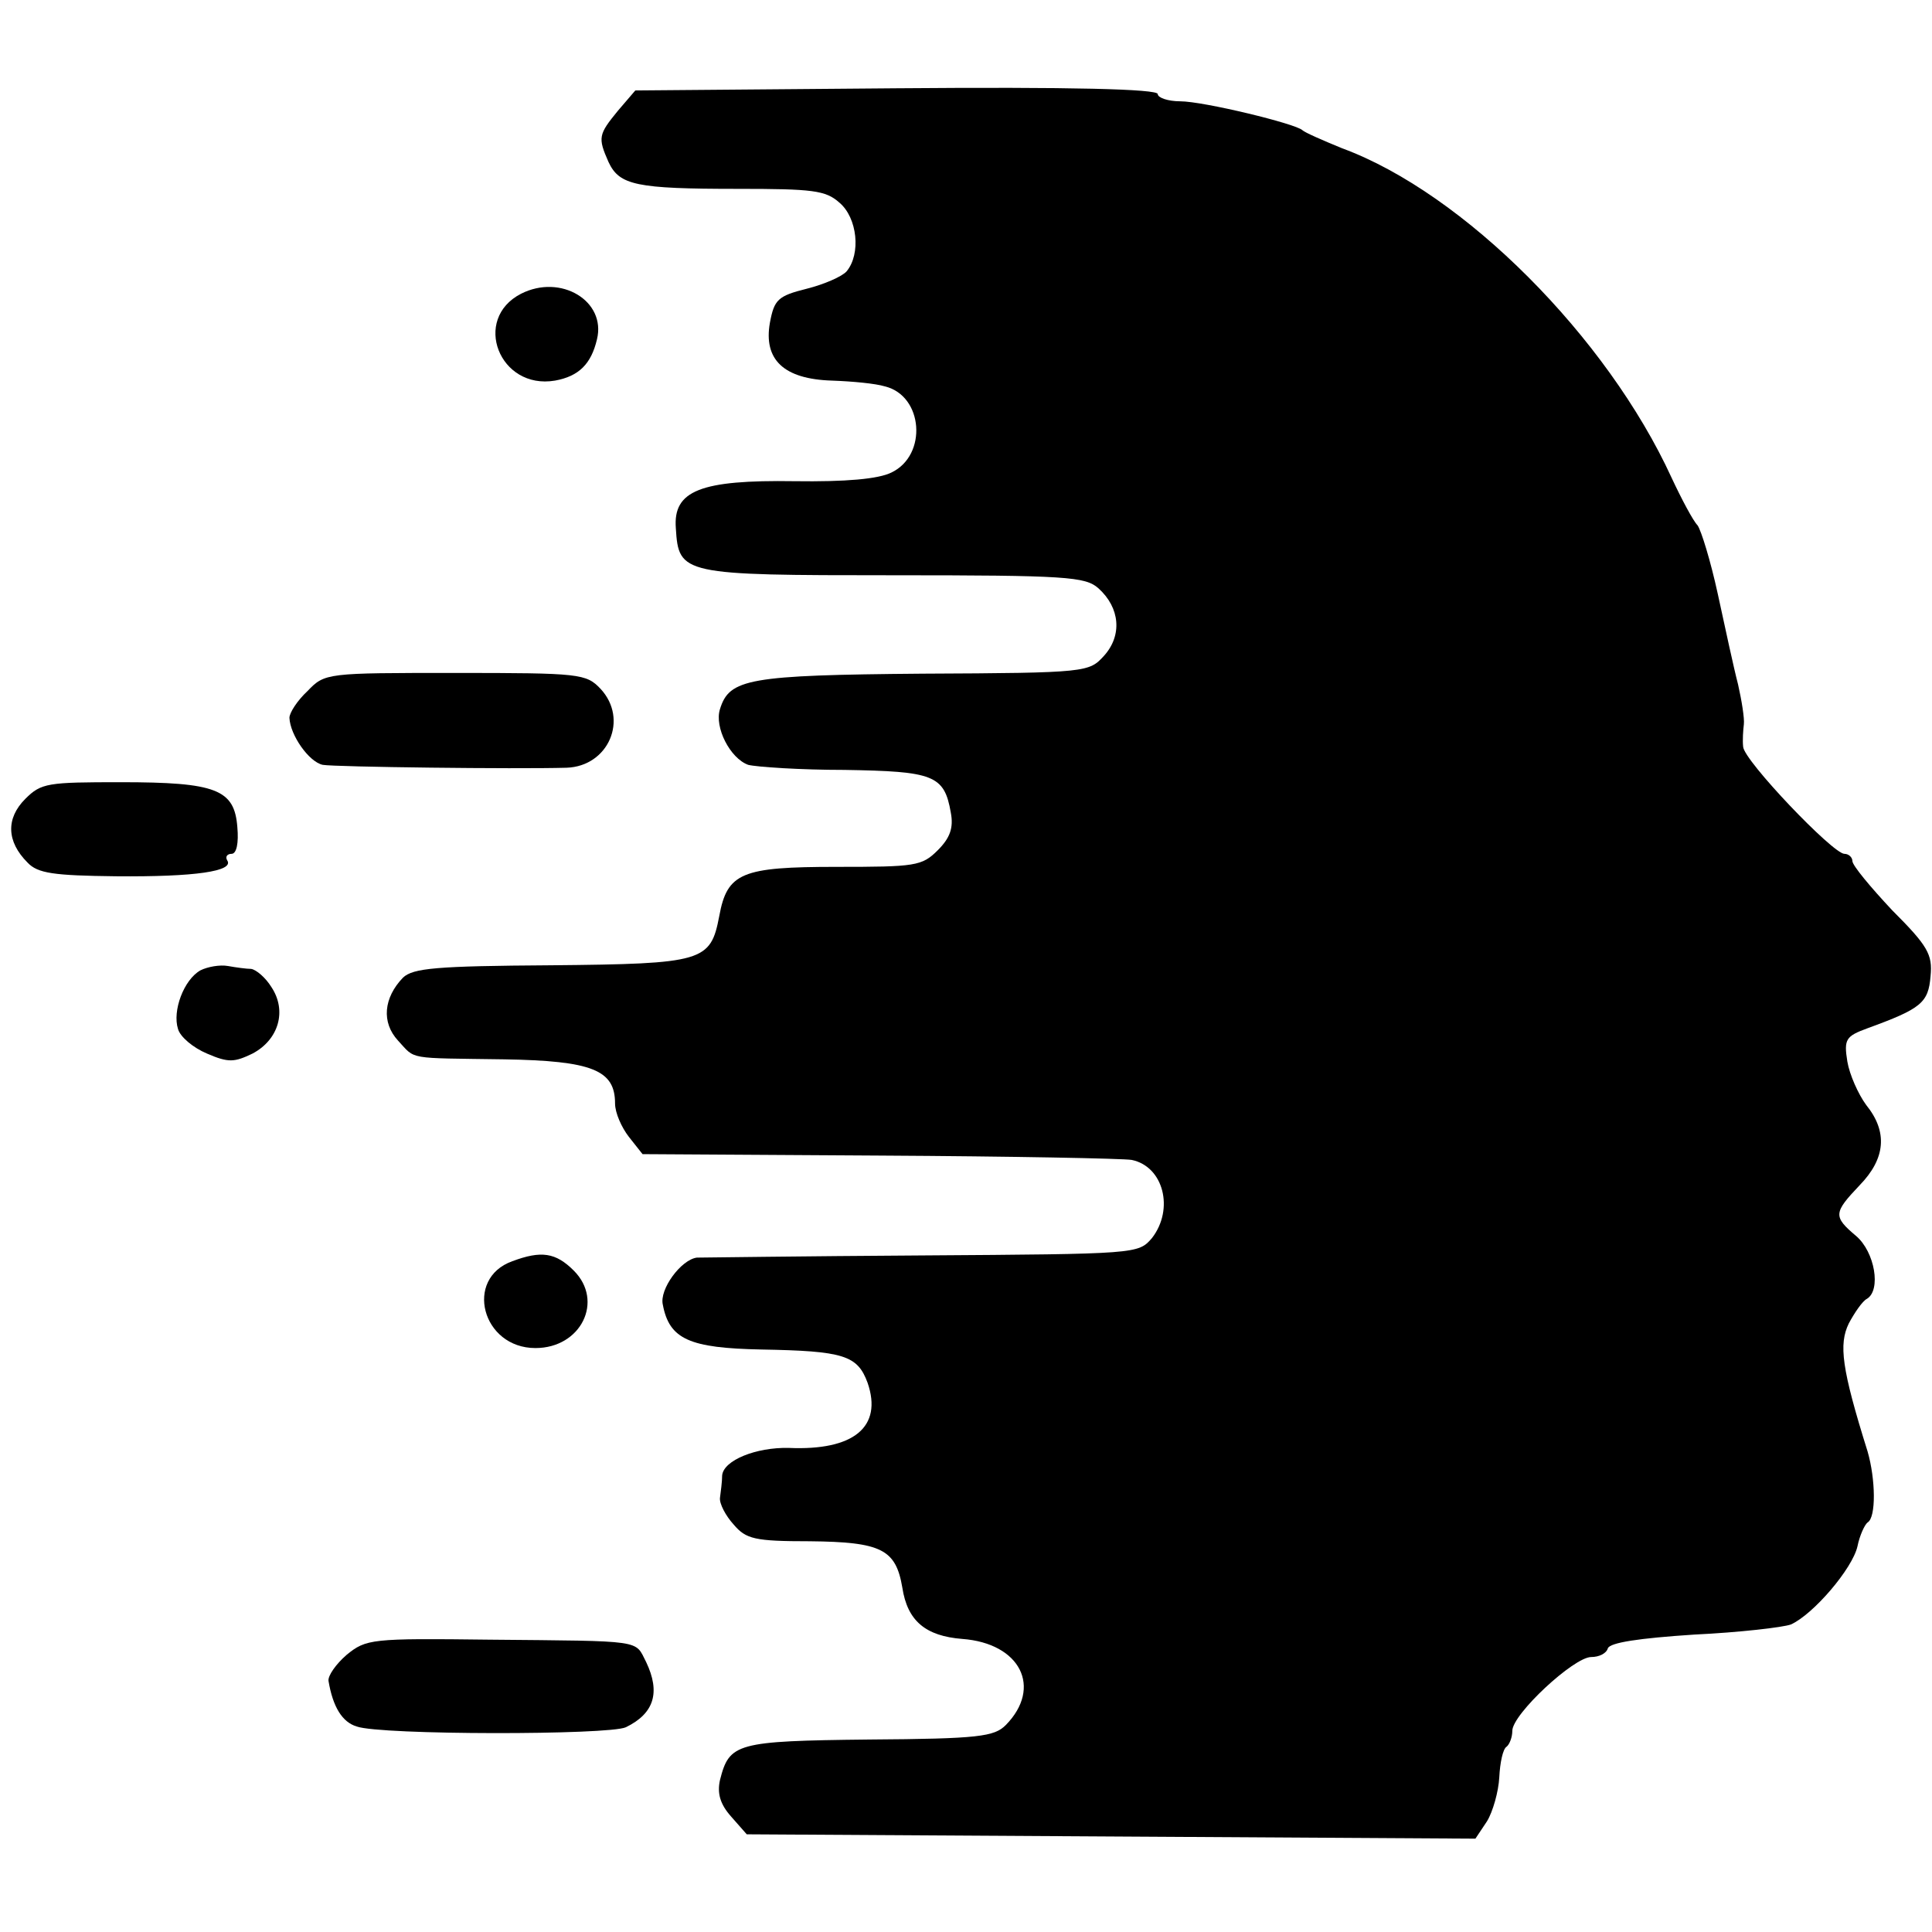
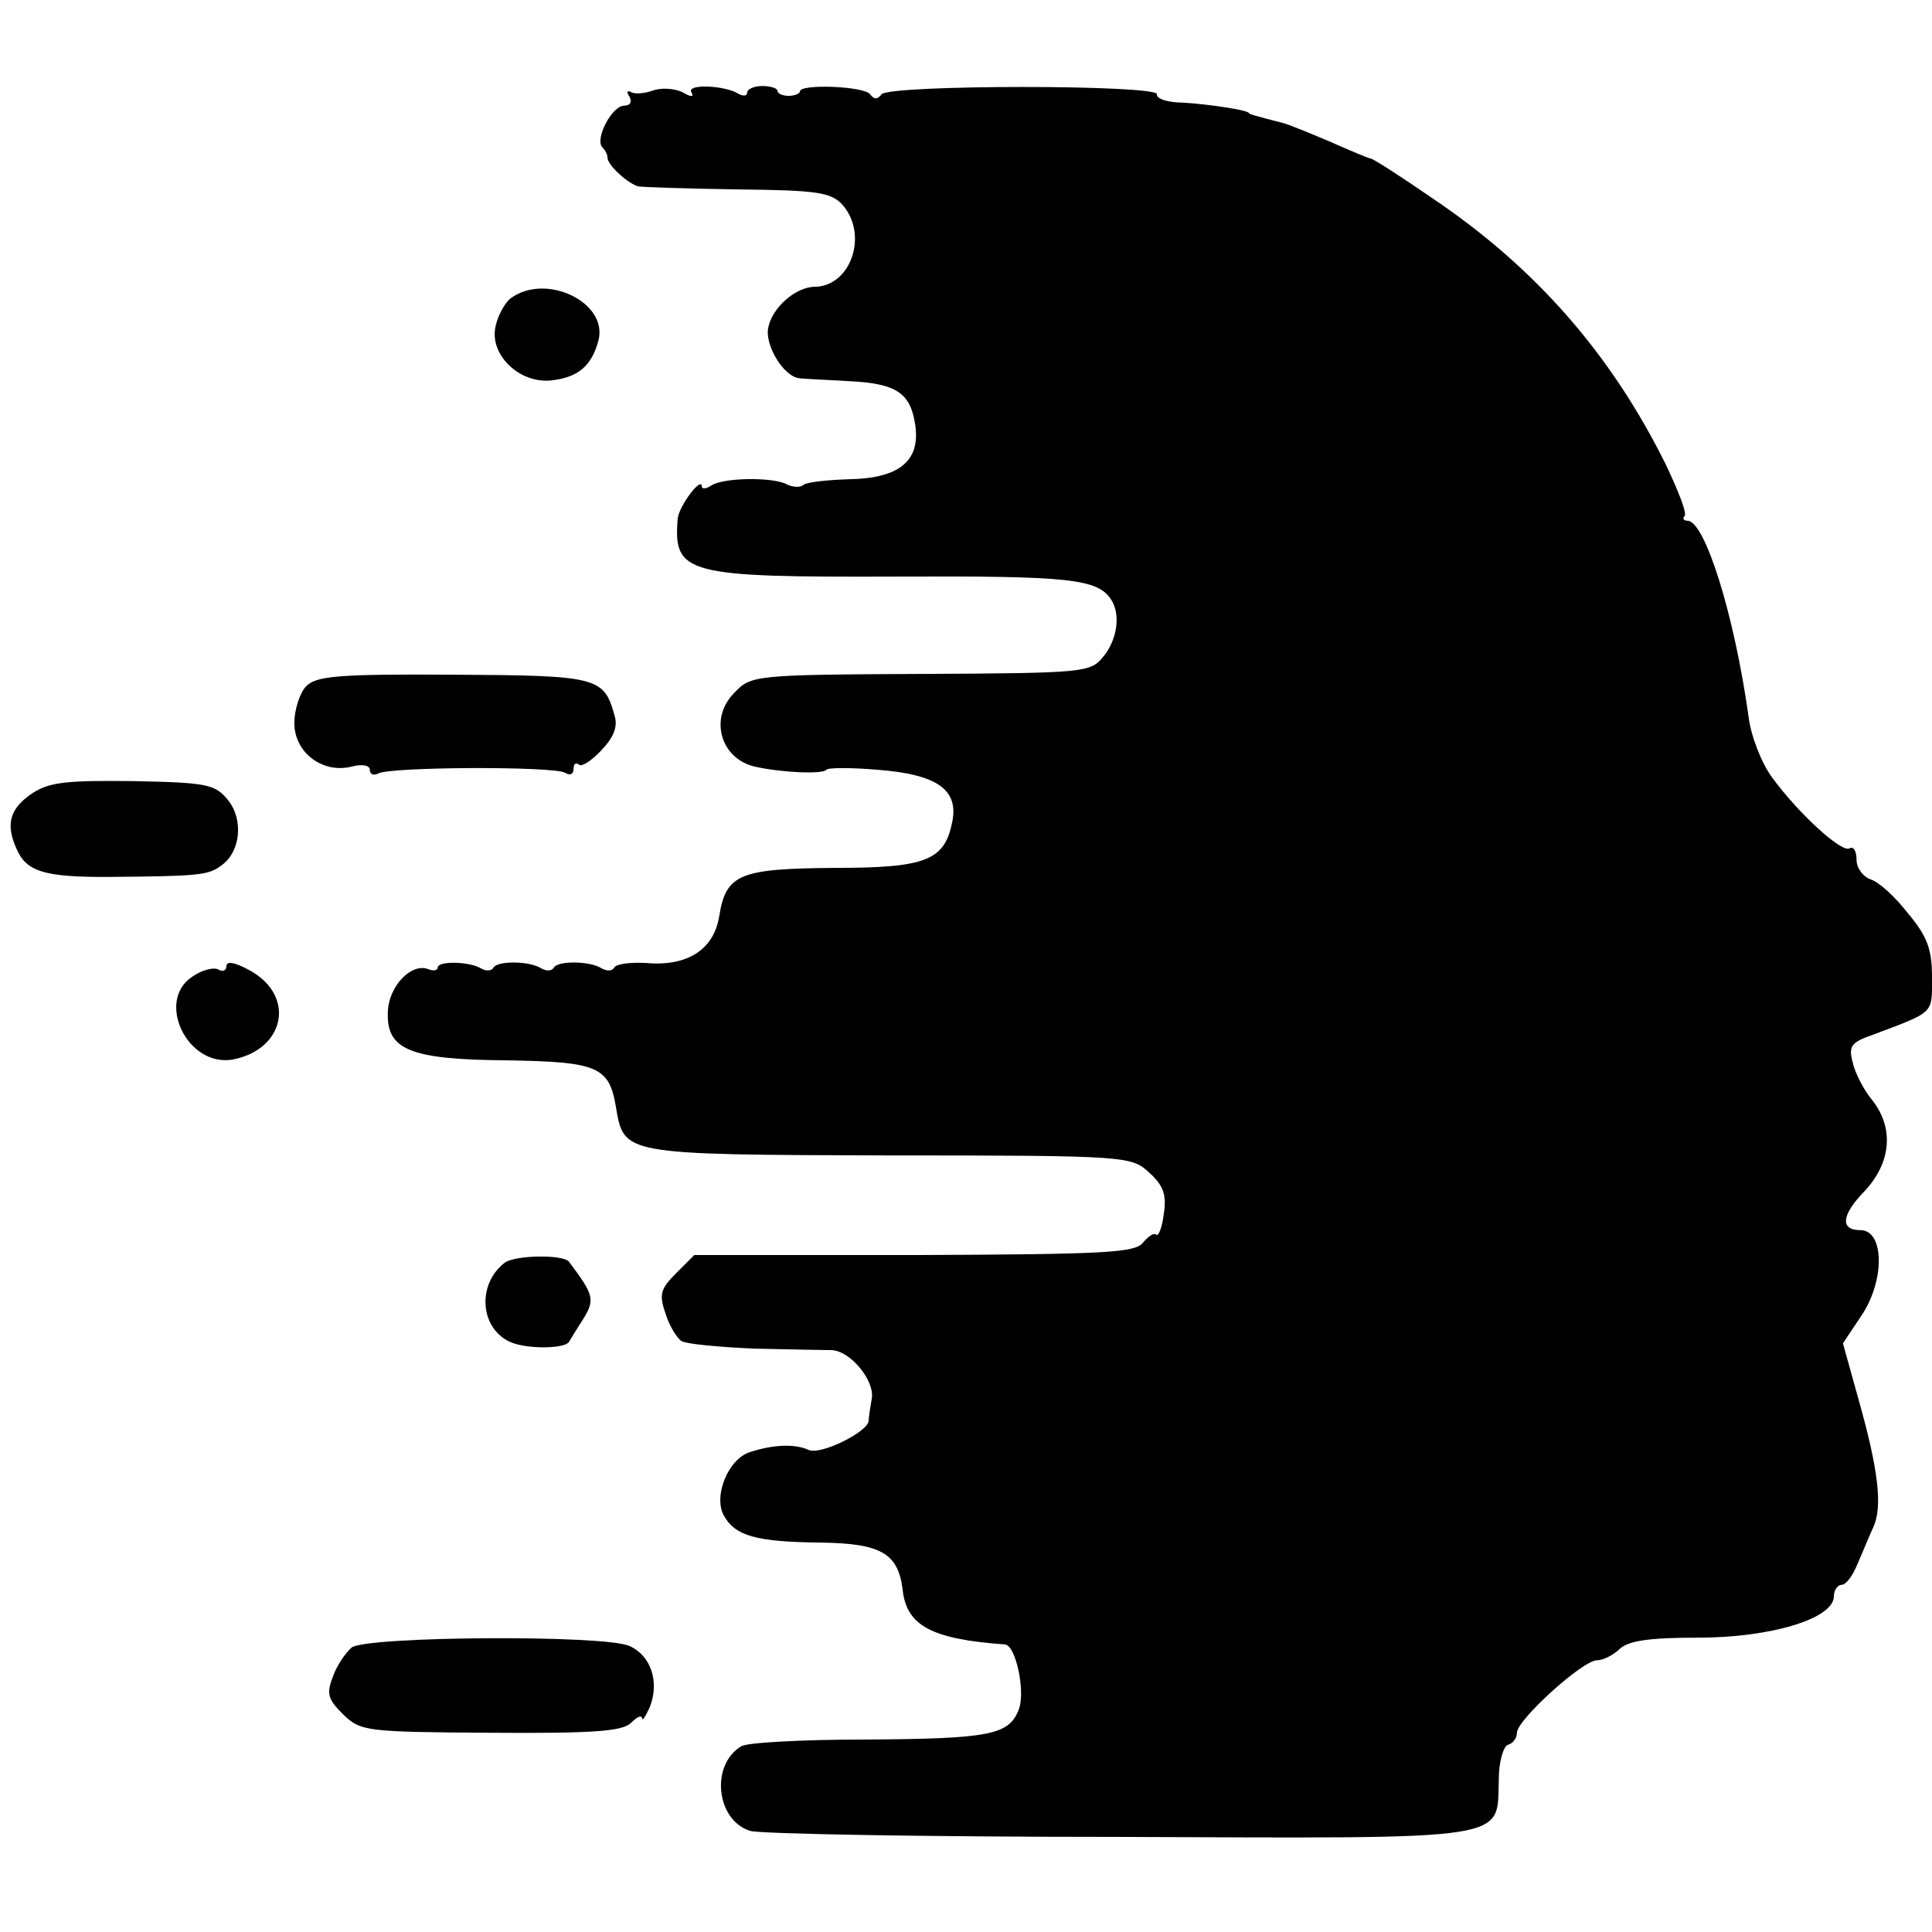
- <svg xmlns="http://www.w3.org/2000/svg" version="1.0" width="267pt" height="267pt" viewBox="0 0 267 267" preserveAspectRatio="xMidYMid meet">
-   <g transform="translate(0,267) scale(0.1,-0.1)" fill="#000000" stroke="none">
-     <path d="M854 2517 c-27 -33 -28 -37 -13 -71 15 -32 38 -37 179 -37 103 0 121 -2 140 -19 25 -21 30 -71 10 -95 -6 -7 -31 -18 -55 -24 -40 -10 -45 -15 -51 -47 -9 -51 19 -78 86 -80 28 -1 60 -4 73 -8 53 -13 59 -95 9 -119 -18 -9 -63 -13 -134 -12 -130 2 -168 -13 -164 -65 4 -64 8 -65 300 -65 240 0 266 -2 284 -18 30 -27 33 -65 8 -93 -21 -23 -22 -24 -251 -25 -241 -2 -267 -7 -280 -49 -8 -25 14 -68 39 -77 12 -3 72 -7 133 -7 123 -2 138 -7 147 -59 4 -21 -1 -35 -18 -52 -22 -22 -31 -23 -140 -23 -131 0 -151 -8 -162 -68 -12 -63 -22 -66 -232 -68 -160 -1 -191 -4 -205 -17 -27 -28 -30 -62 -7 -87 25 -27 11 -24 147 -26 122 -2 153 -15 153 -61 0 -13 9 -33 19 -46 l19 -24 329 -2 c180 -1 336 -4 347 -6 44 -9 59 -68 28 -108 -19 -22 -20 -22 -318 -24 -164 -1 -304 -3 -311 -3 -22 -3 -52 -44 -47 -65 9 -48 37 -60 136 -62 114 -2 133 -8 147 -46 21 -61 -19 -94 -109 -90 -45 1 -90 -17 -92 -38 0 -9 -2 -23 -3 -31 -1 -8 8 -25 19 -37 17 -20 29 -23 105 -23 99 -1 119 -11 128 -64 7 -46 32 -67 83 -71 80 -6 111 -67 60 -119 -16 -16 -37 -19 -189 -20 -184 -2 -193 -5 -206 -56 -4 -18 0 -33 15 -50 l22 -25 503 -3 504 -3 16 24 c8 13 16 41 17 61 1 20 5 39 10 42 4 3 8 13 8 22 0 23 85 102 109 102 11 0 21 5 23 12 3 8 43 14 119 19 63 3 123 10 134 14 31 14 85 77 92 108 3 15 10 30 14 33 12 7 11 60 0 98 -36 115 -40 148 -26 177 8 15 19 31 25 34 20 12 11 65 -15 87 -32 27 -31 32 5 70 36 37 39 74 9 111 -11 15 -23 42 -26 60 -5 31 -2 35 28 46 74 27 84 35 87 72 3 30 -4 42 -53 91 -30 32 -55 62 -55 68 0 5 -5 10 -11 10 -16 0 -139 129 -140 148 -1 9 0 23 1 31 1 8 -3 33 -8 55 -6 23 -18 79 -28 125 -10 46 -23 88 -28 95 -6 6 -22 36 -36 66 -89 194 -287 393 -455 455 -27 11 -52 22 -55 25 -9 9 -137 40 -169 40 -17 0 -31 5 -31 10 0 7 -120 10 -361 8 l-361 -3 -24 -28z" />
-     <path d="M720 2264 c-68 -35 -30 -133 47 -120 33 6 50 23 58 57 13 53 -50 91 -105 63z" />
-     <path d="M425 1715 c-14 -13 -25 -30 -25 -37 1 -24 27 -61 46 -65 17 -3 267 -6 337 -4 58 2 86 67 47 109 -20 21 -28 22 -201 22 -178 0 -180 0 -204 -25z" />
-     <path d="M35 1566 c-27 -27 -26 -59 3 -88 14 -15 36 -18 122 -19 110 -1 164 7 154 22 -3 5 0 9 6 9 7 0 10 15 8 37 -4 52 -29 62 -161 62 -101 0 -110 -1 -132 -23z" />
-     <path d="M277 1329 c-23 -13 -39 -56 -31 -81 3 -11 21 -26 40 -34 30 -13 38 -12 63 0 36 19 48 59 26 92 -8 13 -21 24 -28 25 -6 0 -21 2 -32 4 -11 2 -28 -1 -38 -6z" />
-     <path d="M708 927 c-67 -24 -42 -120 32 -120 63 0 95 65 53 107 -25 25 -45 28 -85 13z" />
-     <path d="M479 383 c-15 -13 -26 -29 -25 -36 6 -36 19 -57 39 -63 33 -12 349 -12 372 -1 39 19 48 48 28 90 -16 31 -1 29 -217 31 -163 2 -170 1 -197 -21z" />
+ <svg xmlns="http://www.w3.org/2000/svg" version="1.0" width="256pt" height="256pt" viewBox="0 0 256 256" preserveAspectRatio="xMidYMid meet">
+   <g transform="translate(0,256) scale(0.1,-0.1)" fill="#000000" stroke="none">
+     <path d="M865 2440 c-11 -4 -24 -5 -29 -2 -5 3 -6 0 -2 -6 4 -7 1 -12 -7 -12 -16 0 -39 -44 -29 -55 4 -4 7 -10 7 -14 0 -10 28 -35 41 -38 6 -1 66 -3 132 -4 105 -1 123 -4 138 -20 35 -39 12 -108 -36 -109 -26 0 -57 -28 -62 -54 -5 -23 20 -64 40 -67 4 -1 33 -2 66 -4 65 -3 83 -16 89 -60 6 -46 -22 -69 -88 -70 -30 -1 -58 -4 -61 -8 -4 -3 -14 -3 -23 2 -20 9 -82 8 -98 -2 -7 -5 -13 -5 -13 -2 0 15 -30 -25 -32 -42 -6 -74 10 -78 292 -77 226 1 264 -3 282 -30 13 -19 9 -53 -10 -76 -17 -21 -23 -22 -242 -23 -222 -1 -225 -2 -247 -25 -34 -34 -18 -88 28 -98 36 -8 90 -10 94 -4 2 3 33 3 68 0 78 -6 107 -26 99 -68 -10 -52 -34 -62 -156 -62 -126 -1 -144 -8 -153 -64 -7 -44 -42 -67 -97 -62 -21 1 -39 -1 -42 -6 -3 -5 -10 -5 -17 -1 -16 10 -58 10 -63 1 -3 -5 -10 -5 -17 -1 -16 10 -58 10 -63 1 -3 -5 -10 -5 -17 -1 -15 9 -57 10 -57 1 0 -4 -6 -5 -13 -2 -22 8 -51 -22 -53 -55 -3 -52 28 -65 158 -66 119 -2 135 -8 144 -61 11 -64 6 -64 361 -65 319 0 322 -1 346 -23 19 -17 23 -30 19 -55 -2 -17 -7 -30 -10 -27 -3 3 -10 -2 -17 -10 -10 -14 -47 -16 -303 -17 l-292 0 -24 -24 c-21 -21 -23 -28 -14 -54 5 -16 15 -32 21 -36 7 -4 50 -8 97 -10 47 -1 93 -2 102 -2 25 -1 58 -41 53 -65 -2 -12 -4 -24 -4 -29 -2 -15 -65 -46 -80 -38 -18 8 -46 7 -77 -3 -29 -9 -49 -58 -35 -84 15 -27 42 -35 128 -36 80 -1 103 -14 109 -62 5 -48 38 -66 136 -73 14 -2 27 -62 18 -86 -13 -34 -38 -39 -205 -40 -82 0 -156 -4 -163 -9 -41 -25 -33 -98 12 -112 12 -4 232 -8 489 -8 529 -2 500 -6 503 77 0 22 6 43 12 45 7 2 12 9 12 16 0 17 87 96 106 96 8 0 22 7 30 15 12 11 39 15 104 15 96 0 180 25 180 55 0 8 5 15 10 15 6 0 15 12 21 27 7 16 16 38 21 49 13 27 7 77 -20 172 l-20 72 24 36 c32 47 31 114 -1 114 -27 0 -25 20 5 51 36 38 40 84 11 121 -11 13 -23 36 -26 50 -6 22 -2 27 27 37 82 31 78 27 78 76 0 37 -6 54 -32 85 -17 22 -39 42 -50 45 -10 4 -18 15 -18 26 0 11 -4 18 -9 15 -10 -7 -68 46 -103 94 -14 19 -28 55 -31 80 -19 136 -58 260 -81 260 -5 0 -7 3 -4 6 4 3 -8 33 -24 67 -73 148 -174 263 -311 355 -42 29 -78 52 -81 52 -2 0 -26 10 -53 22 -26 11 -55 23 -63 25 -39 10 -45 12 -45 13 0 4 -54 12 -87 14 -20 0 -36 5 -35 11 3 13 -355 13 -365 0 -5 -7 -10 -7 -15 0 -8 11 -93 14 -93 4 0 -3 -7 -6 -15 -6 -8 0 -15 3 -15 7 0 3 -9 6 -20 6 -11 0 -20 -4 -20 -9 0 -4 -5 -5 -12 -1 -18 11 -68 13 -62 2 4 -7 0 -7 -12 0 -11 5 -28 6 -39 2z" />
+     <path d="M677 2165 c-7 -5 -17 -22 -20 -36 -10 -38 31 -78 74 -73 35 4 53 19 62 53 13 50 -69 90 -116 56z" />
+     <path d="M405 1650 c-8 -9 -15 -31 -15 -48 0 -39 37 -67 75 -58 15 4 25 2 25 -4 0 -6 5 -8 11 -5 14 9 233 10 248 1 6 -4 11 -2 11 5 0 7 3 9 7 6 3 -4 17 5 30 19 17 18 22 32 17 47 -14 50 -23 52 -214 53 -156 1 -182 -2 -195 -16z" />
+     <path d="M43 1509 c-30 -20 -36 -41 -21 -74 13 -30 37 -37 118 -37 122 1 136 2 153 15 26 18 30 61 9 87 -17 21 -28 23 -125 25 -87 1 -111 -1 -134 -16z" />
+     <path d="M300 1280 c0 -6 -5 -8 -10 -5 -6 4 -22 0 -35 -9 -49 -32 -7 -120 53 -110 69 13 84 83 25 117 -21 12 -33 14 -33 7z" />
+     <path d="M669 887 c-38 -29 -33 -89 9 -106 23 -9 71 -8 76 1 1 2 9 15 18 29 17 27 15 33 -18 77 -7 10 -71 9 -85 -1z" />
+     <path d="M466 377 c-8 -7 -20 -24 -25 -39 -9 -23 -6 -30 14 -50 23 -22 30 -23 195 -24 136 -1 175 2 186 13 8 8 14 11 15 6 0 -4 4 2 10 15 13 33 2 68 -27 81 -33 15 -347 13 -368 -2z" />
  </g>
</svg>
